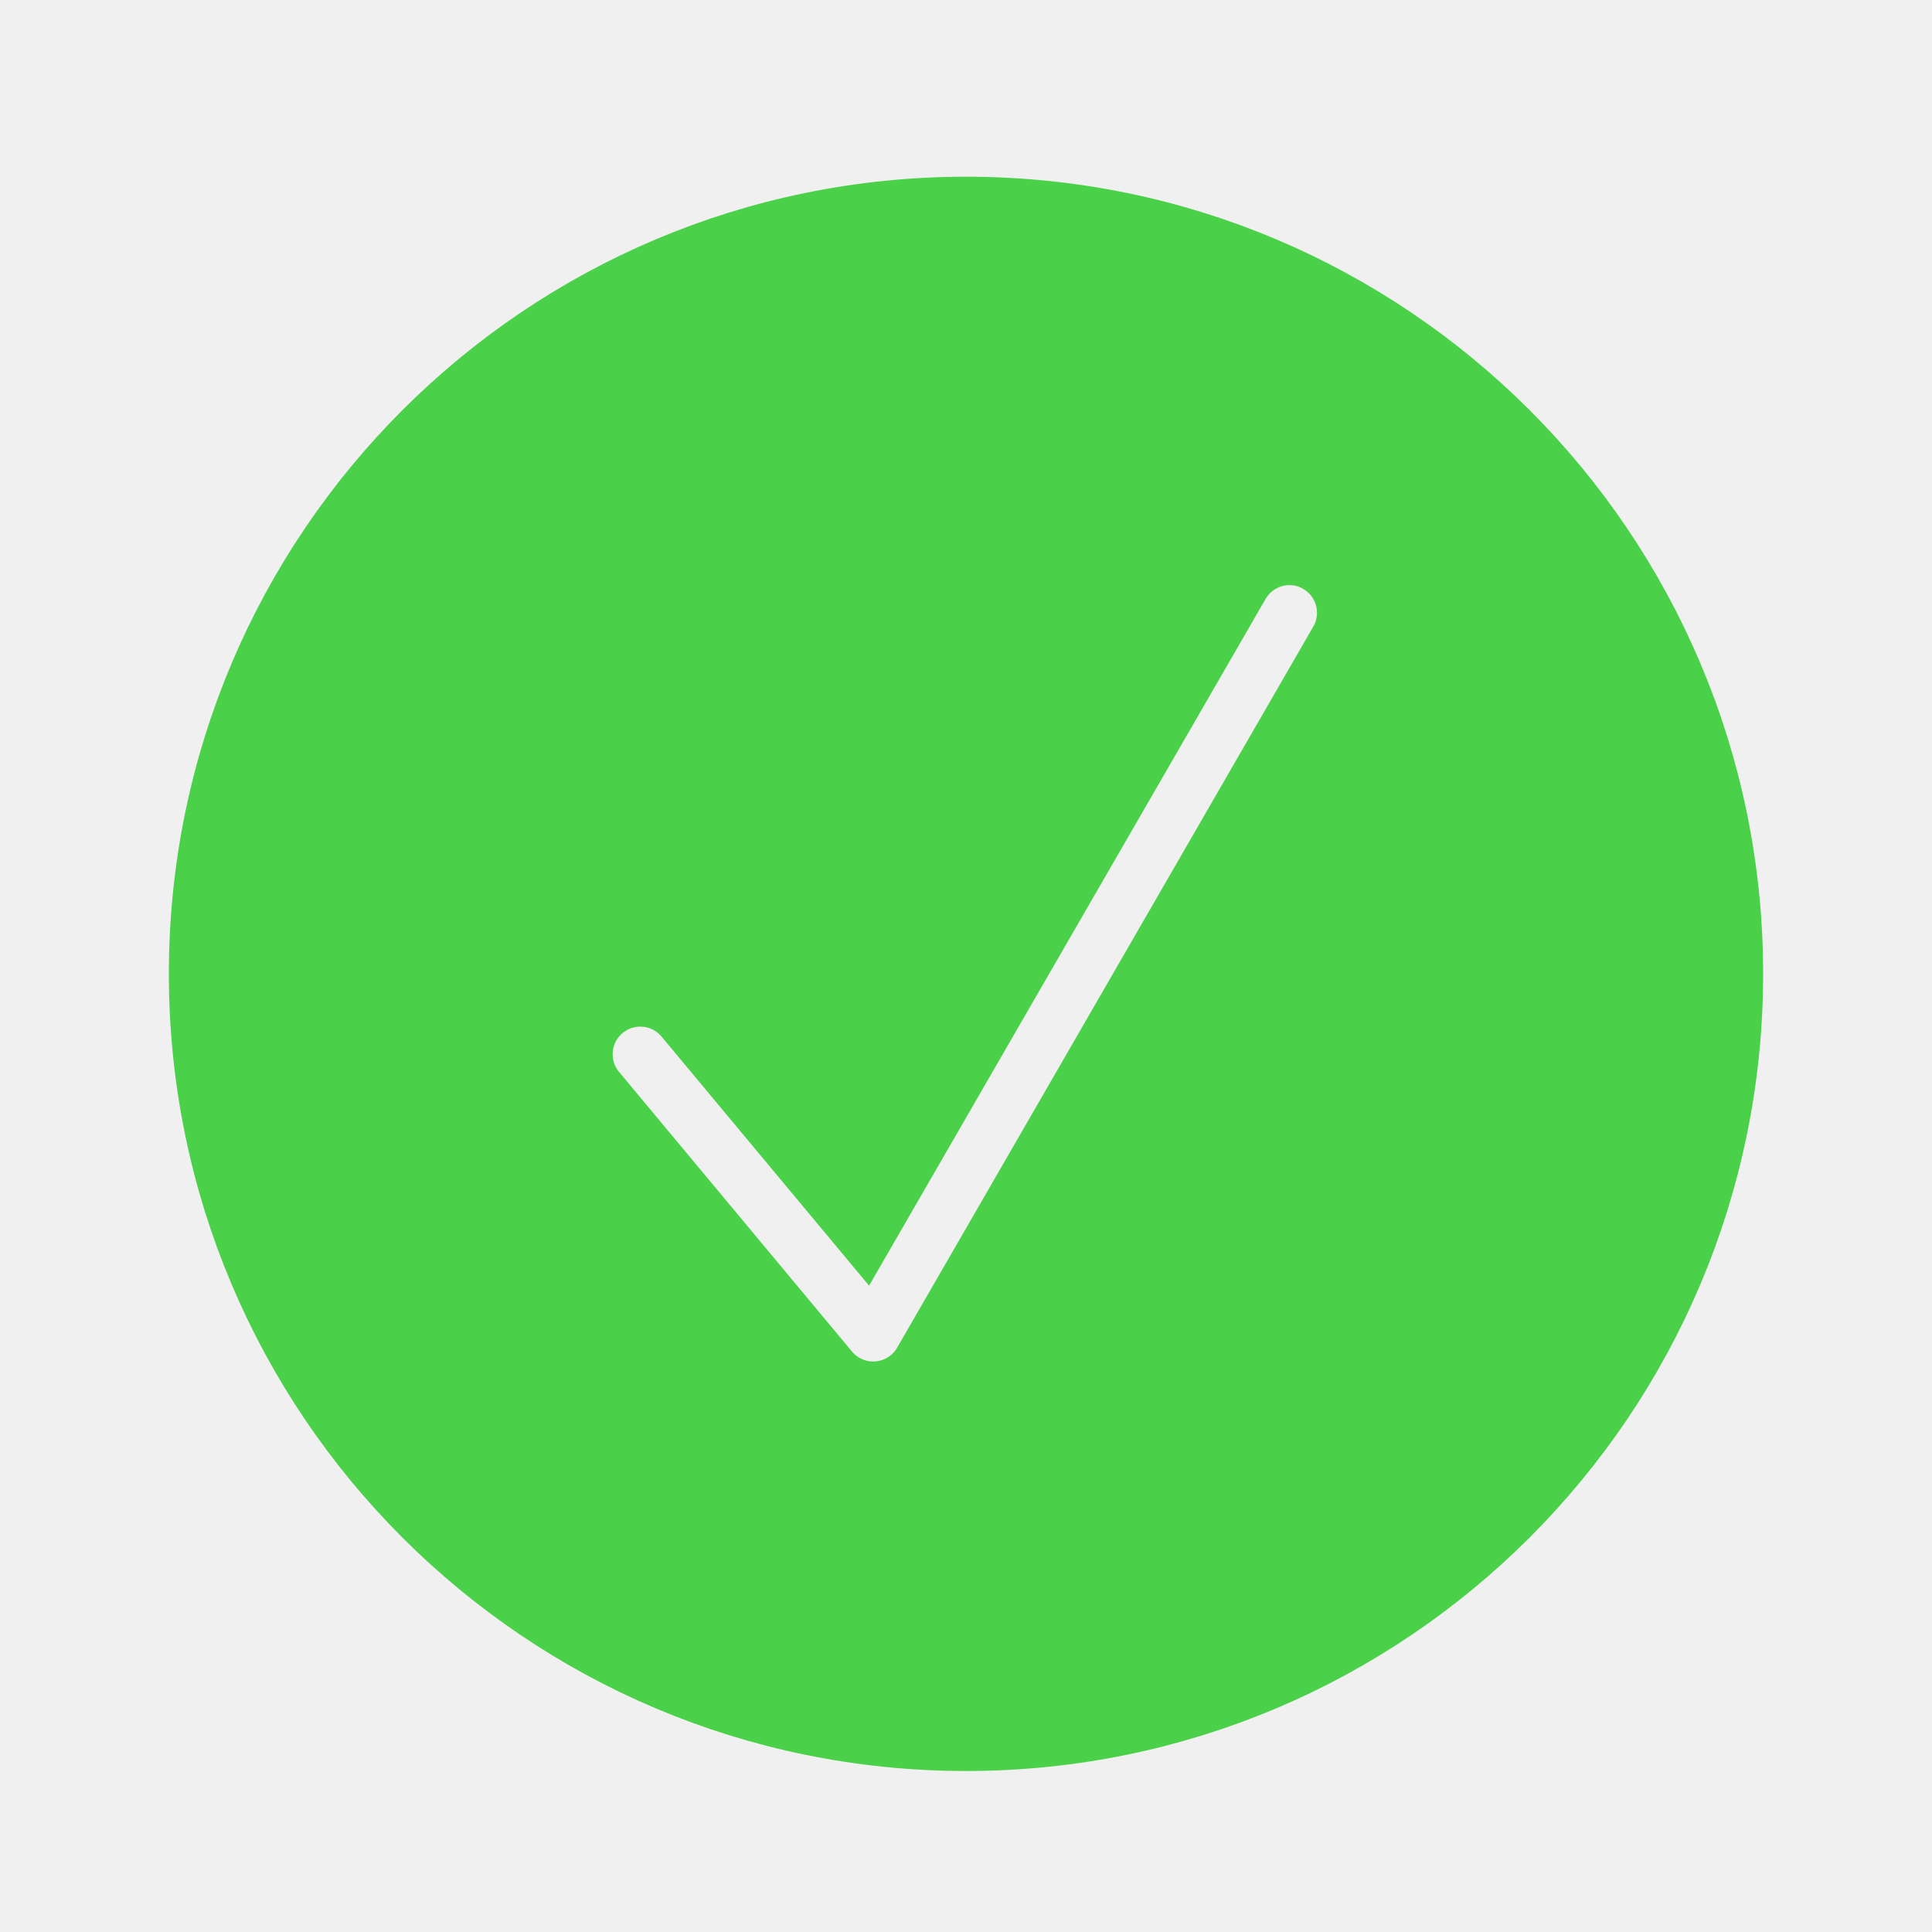
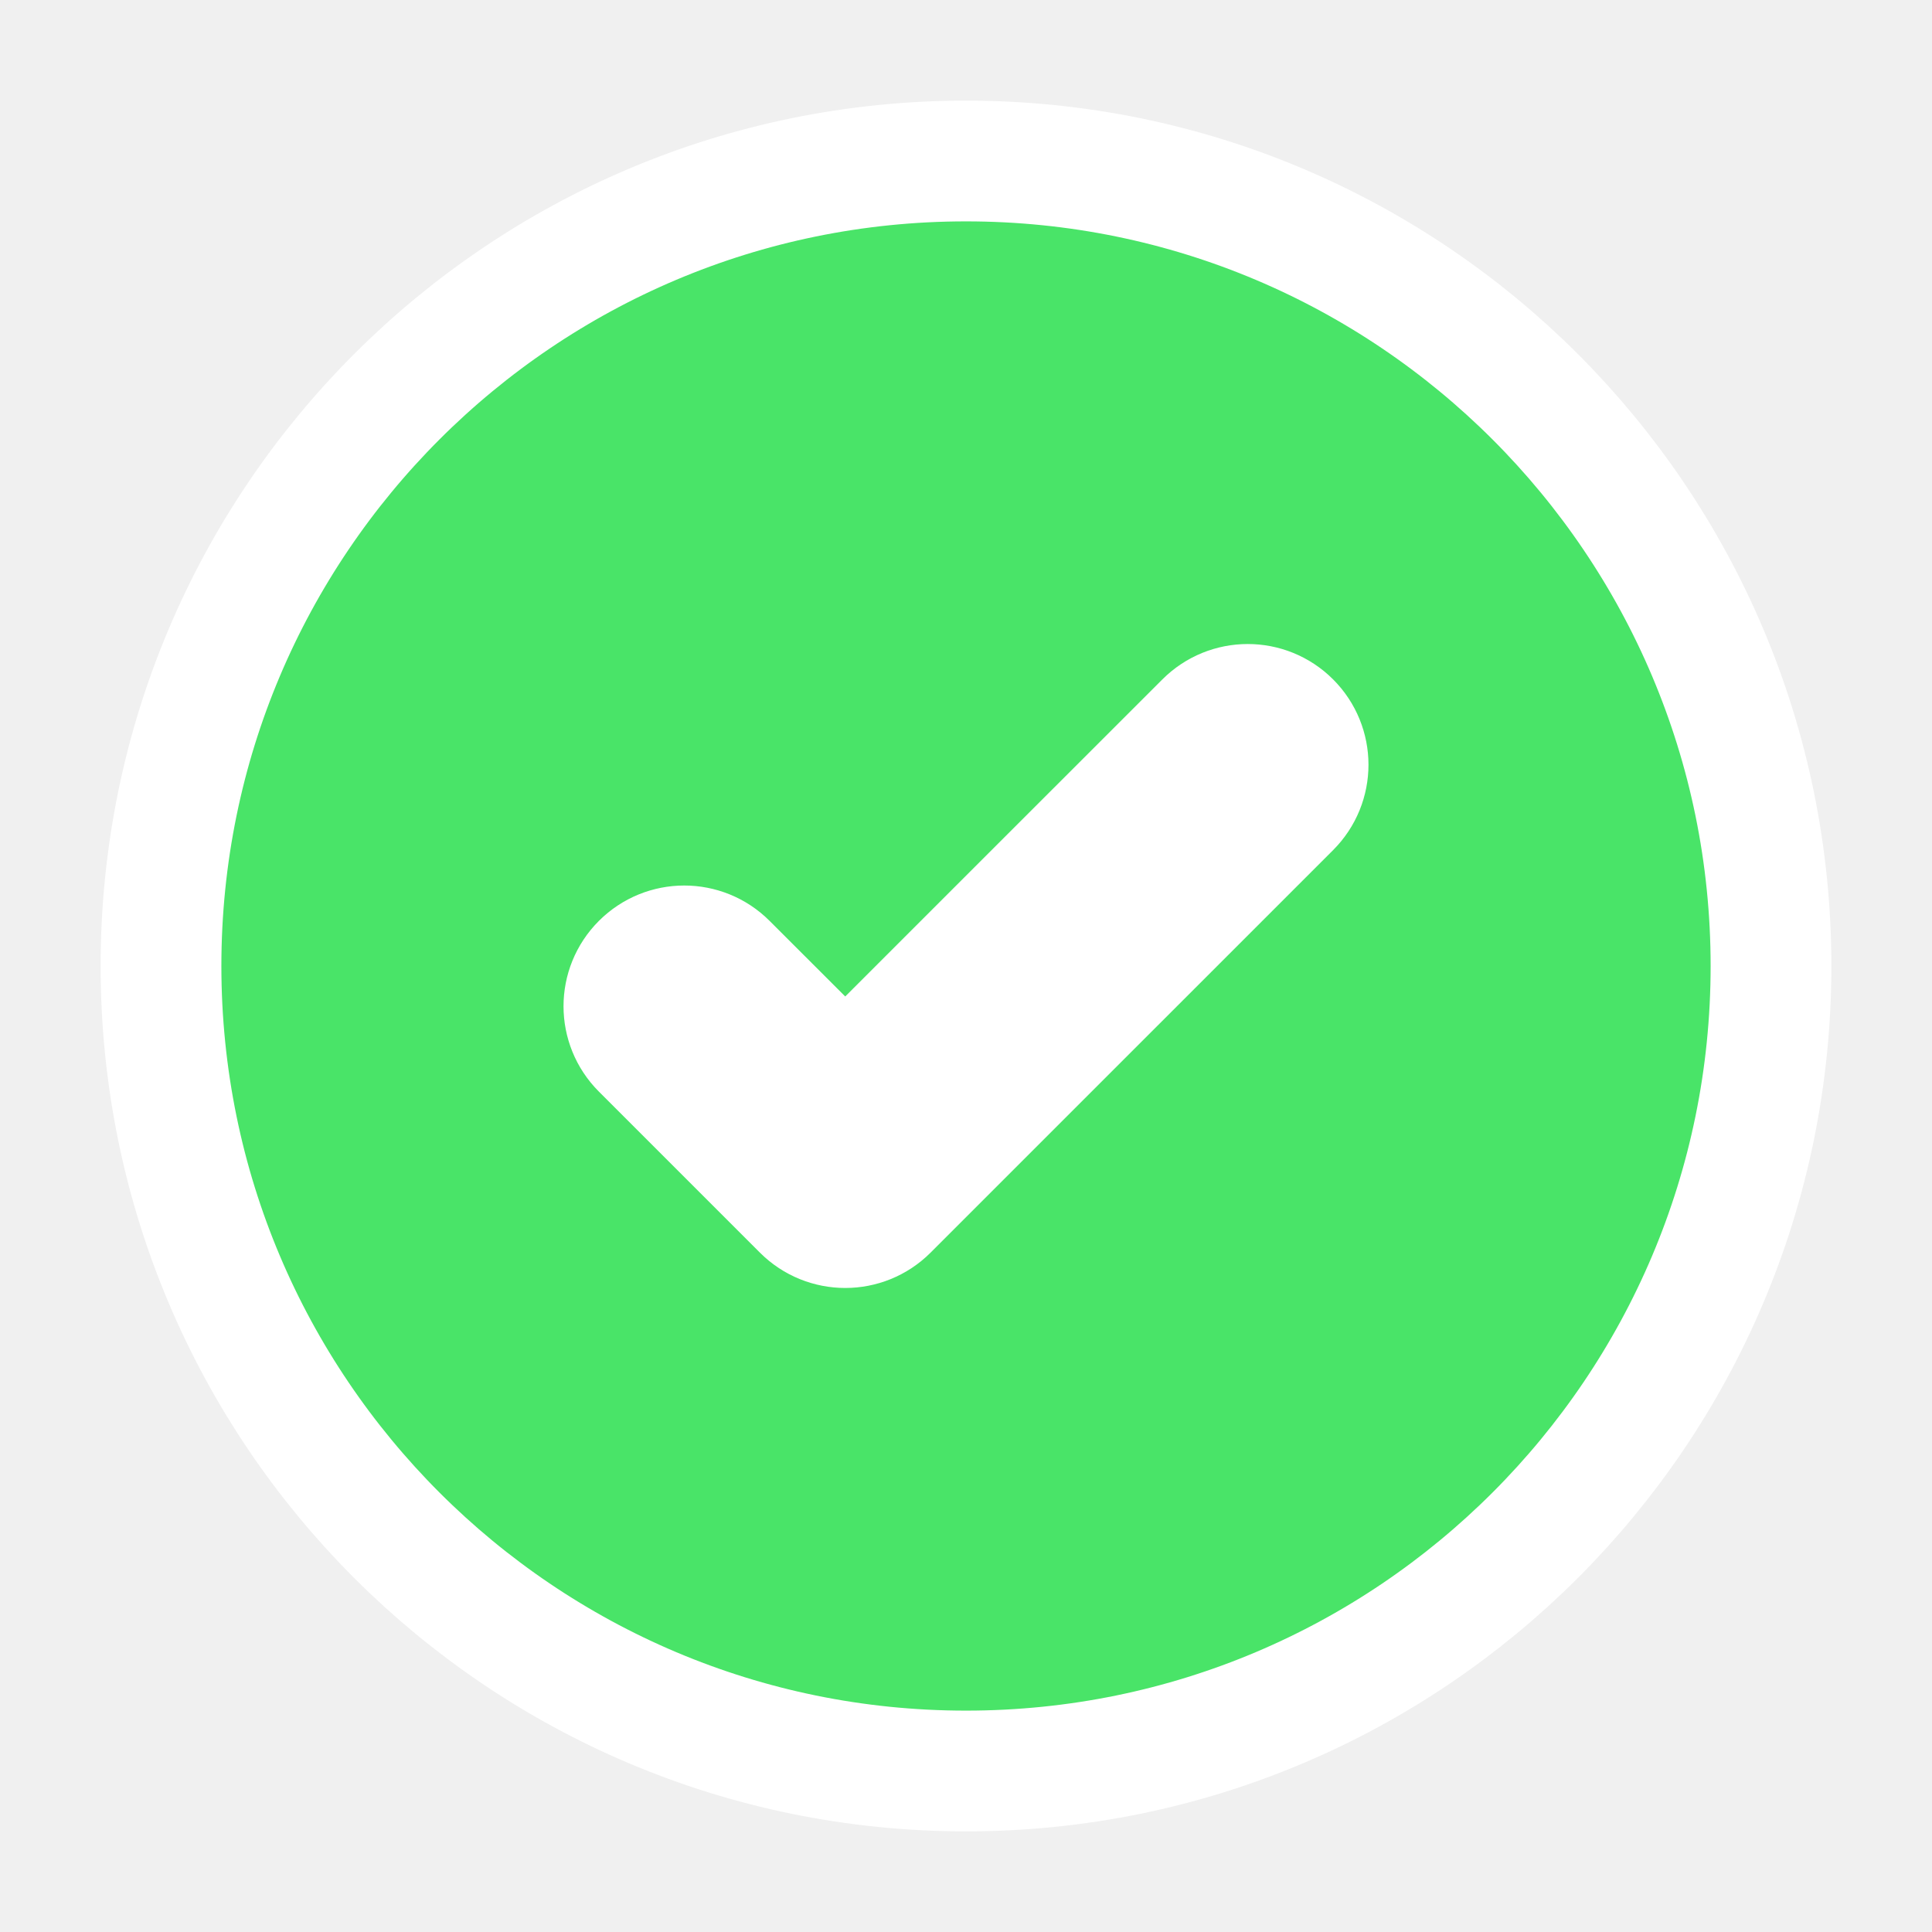
- <svg xmlns="http://www.w3.org/2000/svg" fill="#4bd049" width="800px" height="800px" viewBox="-1.7 0 20.4 20.4" class="cf-icon-svg" stroke="#4bd049">
+ <svg xmlns="http://www.w3.org/2000/svg" width="800px" height="800px" viewBox="0 0 24 24" fill="none" stroke="#ffffff" stroke-width="1.500">
  <g id="SVGRepo_bgCarrier" stroke-width="0" />
  <g id="SVGRepo_tracerCarrier" stroke-linecap="round" stroke-linejoin="round" />
  <g id="SVGRepo_iconCarrier">
-     <path d="M16.417 10.283A7.917 7.917 0 1 1 8.5 2.366a7.916 7.916 0 0 1 7.917 7.917zm-4.105-4.498a.791.791 0 0 0-1.082.29l-3.828 6.63-1.733-2.08a.791.791 0 1 0-1.216 1.014l2.459 2.952a.792.792 0 0 0 .608.285.83.83 0 0 0 .068-.003.791.791 0 0 0 .618-.393L12.6 6.866a.791.791 0 0 0-.29-1.081z" />
+     <path fill-rule="evenodd" clip-rule="evenodd" d="M22 12C22 17.523 17.523 22 12 22C6.477 22 2 17.523 2 12C2 6.477 6.477 2 12 2C17.523 2 22 6.477 22 12ZM16.03 8.97C16.323 9.263 16.323 9.737 16.03 10.03L11.03 15.03C10.737 15.323 10.263 15.323 9.97 15.03L7.97 13.03C7.677 12.737 7.677 12.263 7.97 11.97C8.263 11.677 8.737 11.677 9.03 11.97L10.5 13.439L12.735 11.204L14.97 8.97C15.263 8.677 15.737 8.677 16.03 8.97Z" fill="#49e468" />
  </g>
</svg>
